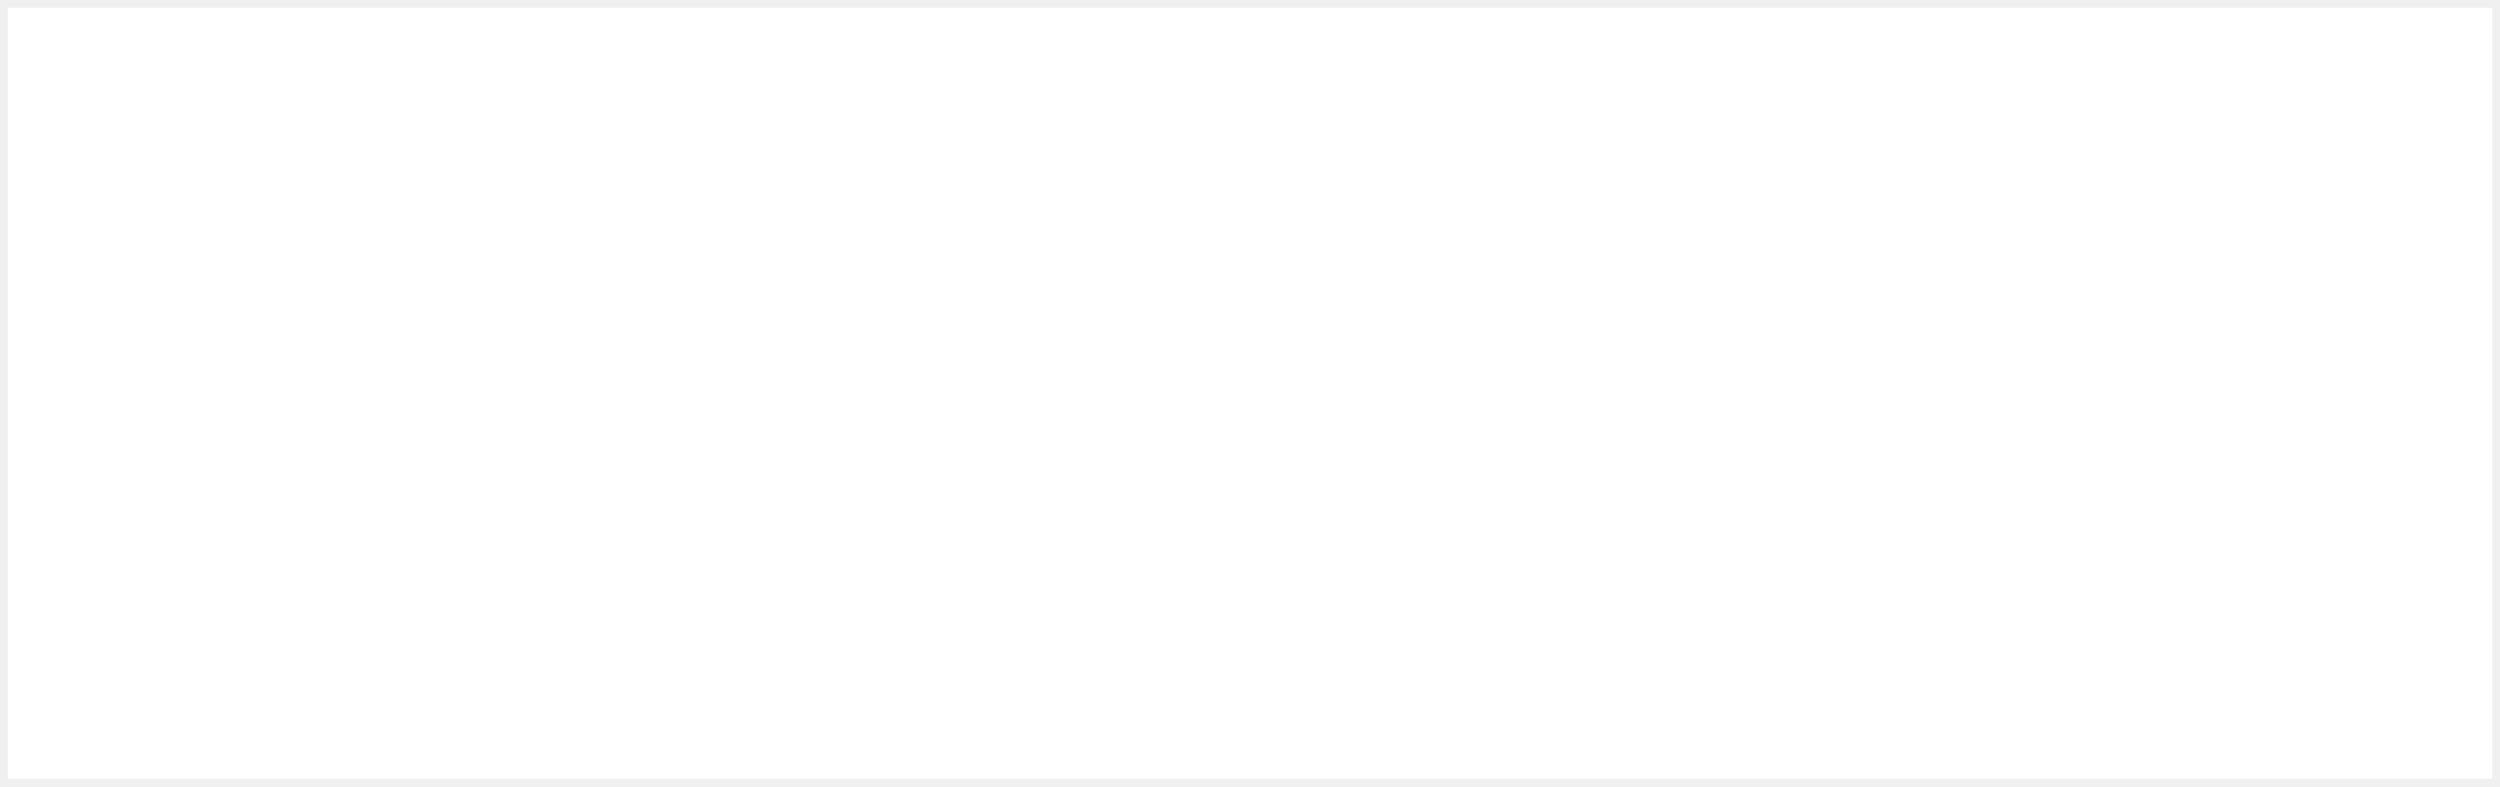
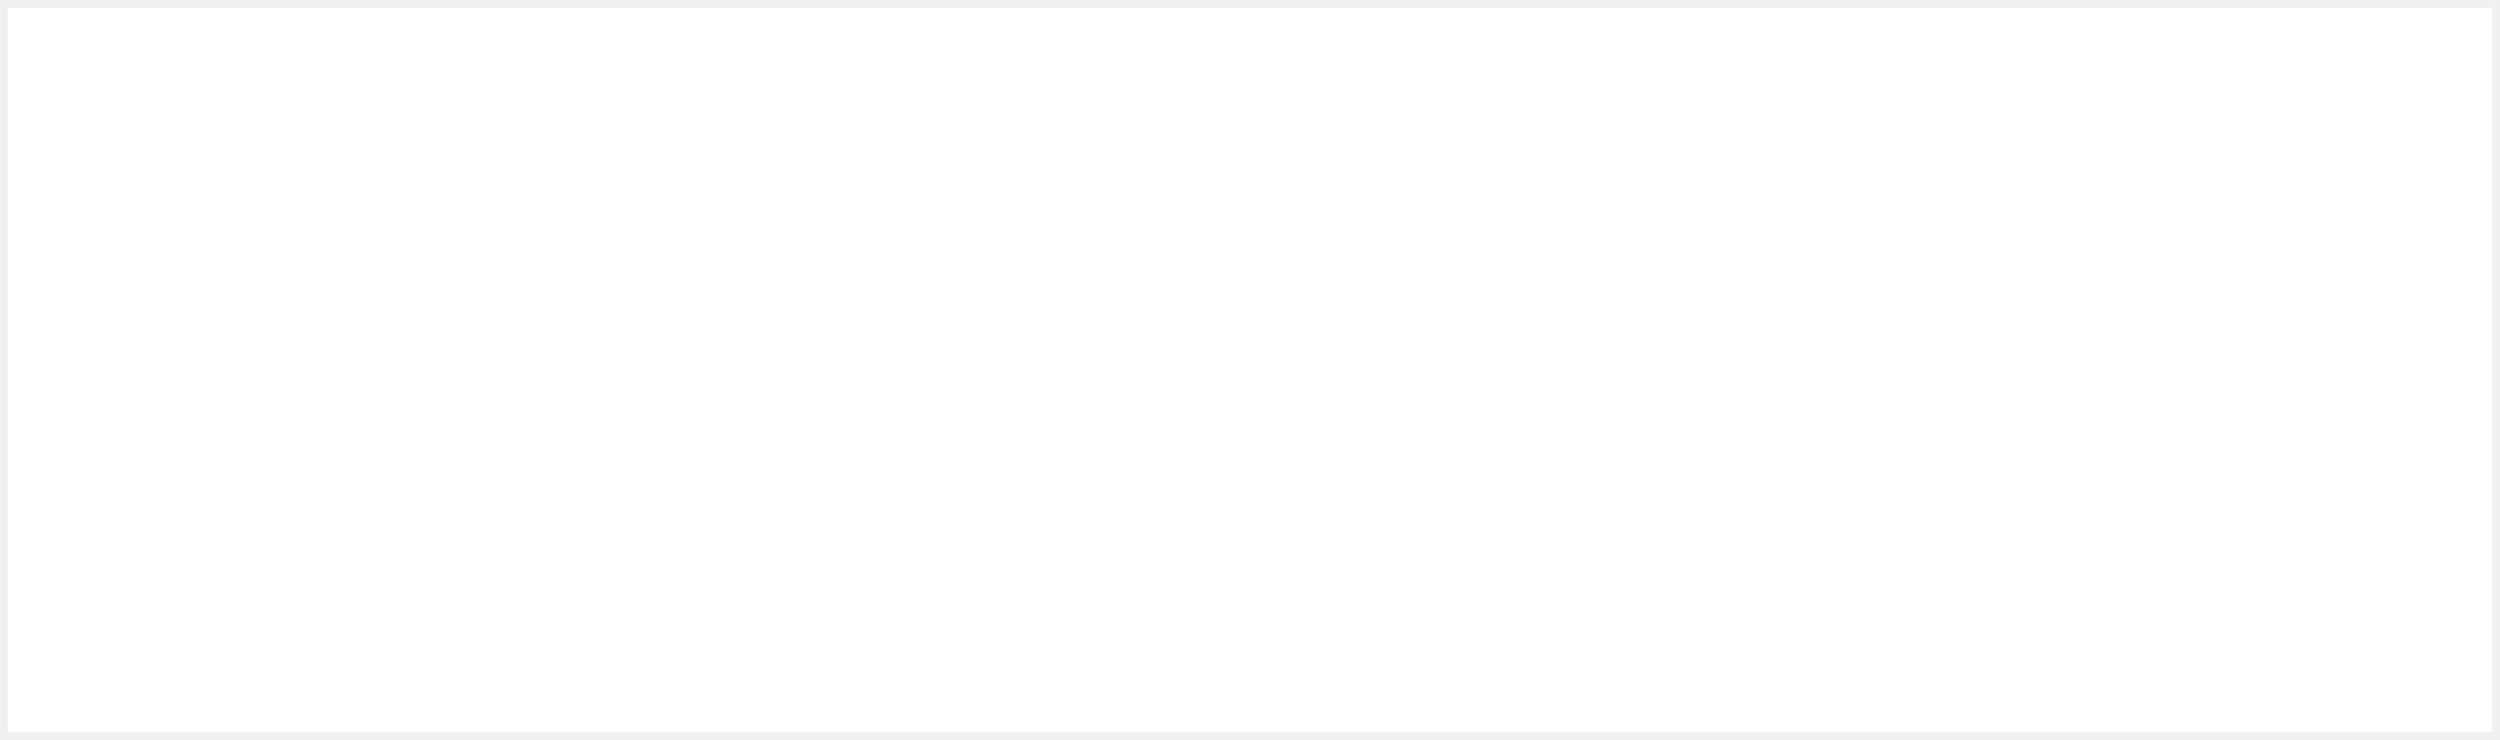
- <svg xmlns="http://www.w3.org/2000/svg" version="1.1" width="321px" height="101px">
-   <g transform="matrix(1 0 0 1 -356 -631 )">
-     <path d="M 357 632  L 676 632  L 676 731  L 357 731  L 357 632  Z " fill-rule="nonzero" fill="#ffffff" stroke="none" />
+ <svg xmlns="http://www.w3.org/2000/svg" version="1.1" width="321px" height="95px">
+   <g transform="matrix(1 0 0 1 -25 -631 )">
+     <path d="M 26 632  L 345 632  L 345 725  L 26 725  L 26 632  Z " fill-rule="nonzero" fill="#ffffff" stroke="none" />
  </g>
</svg>
